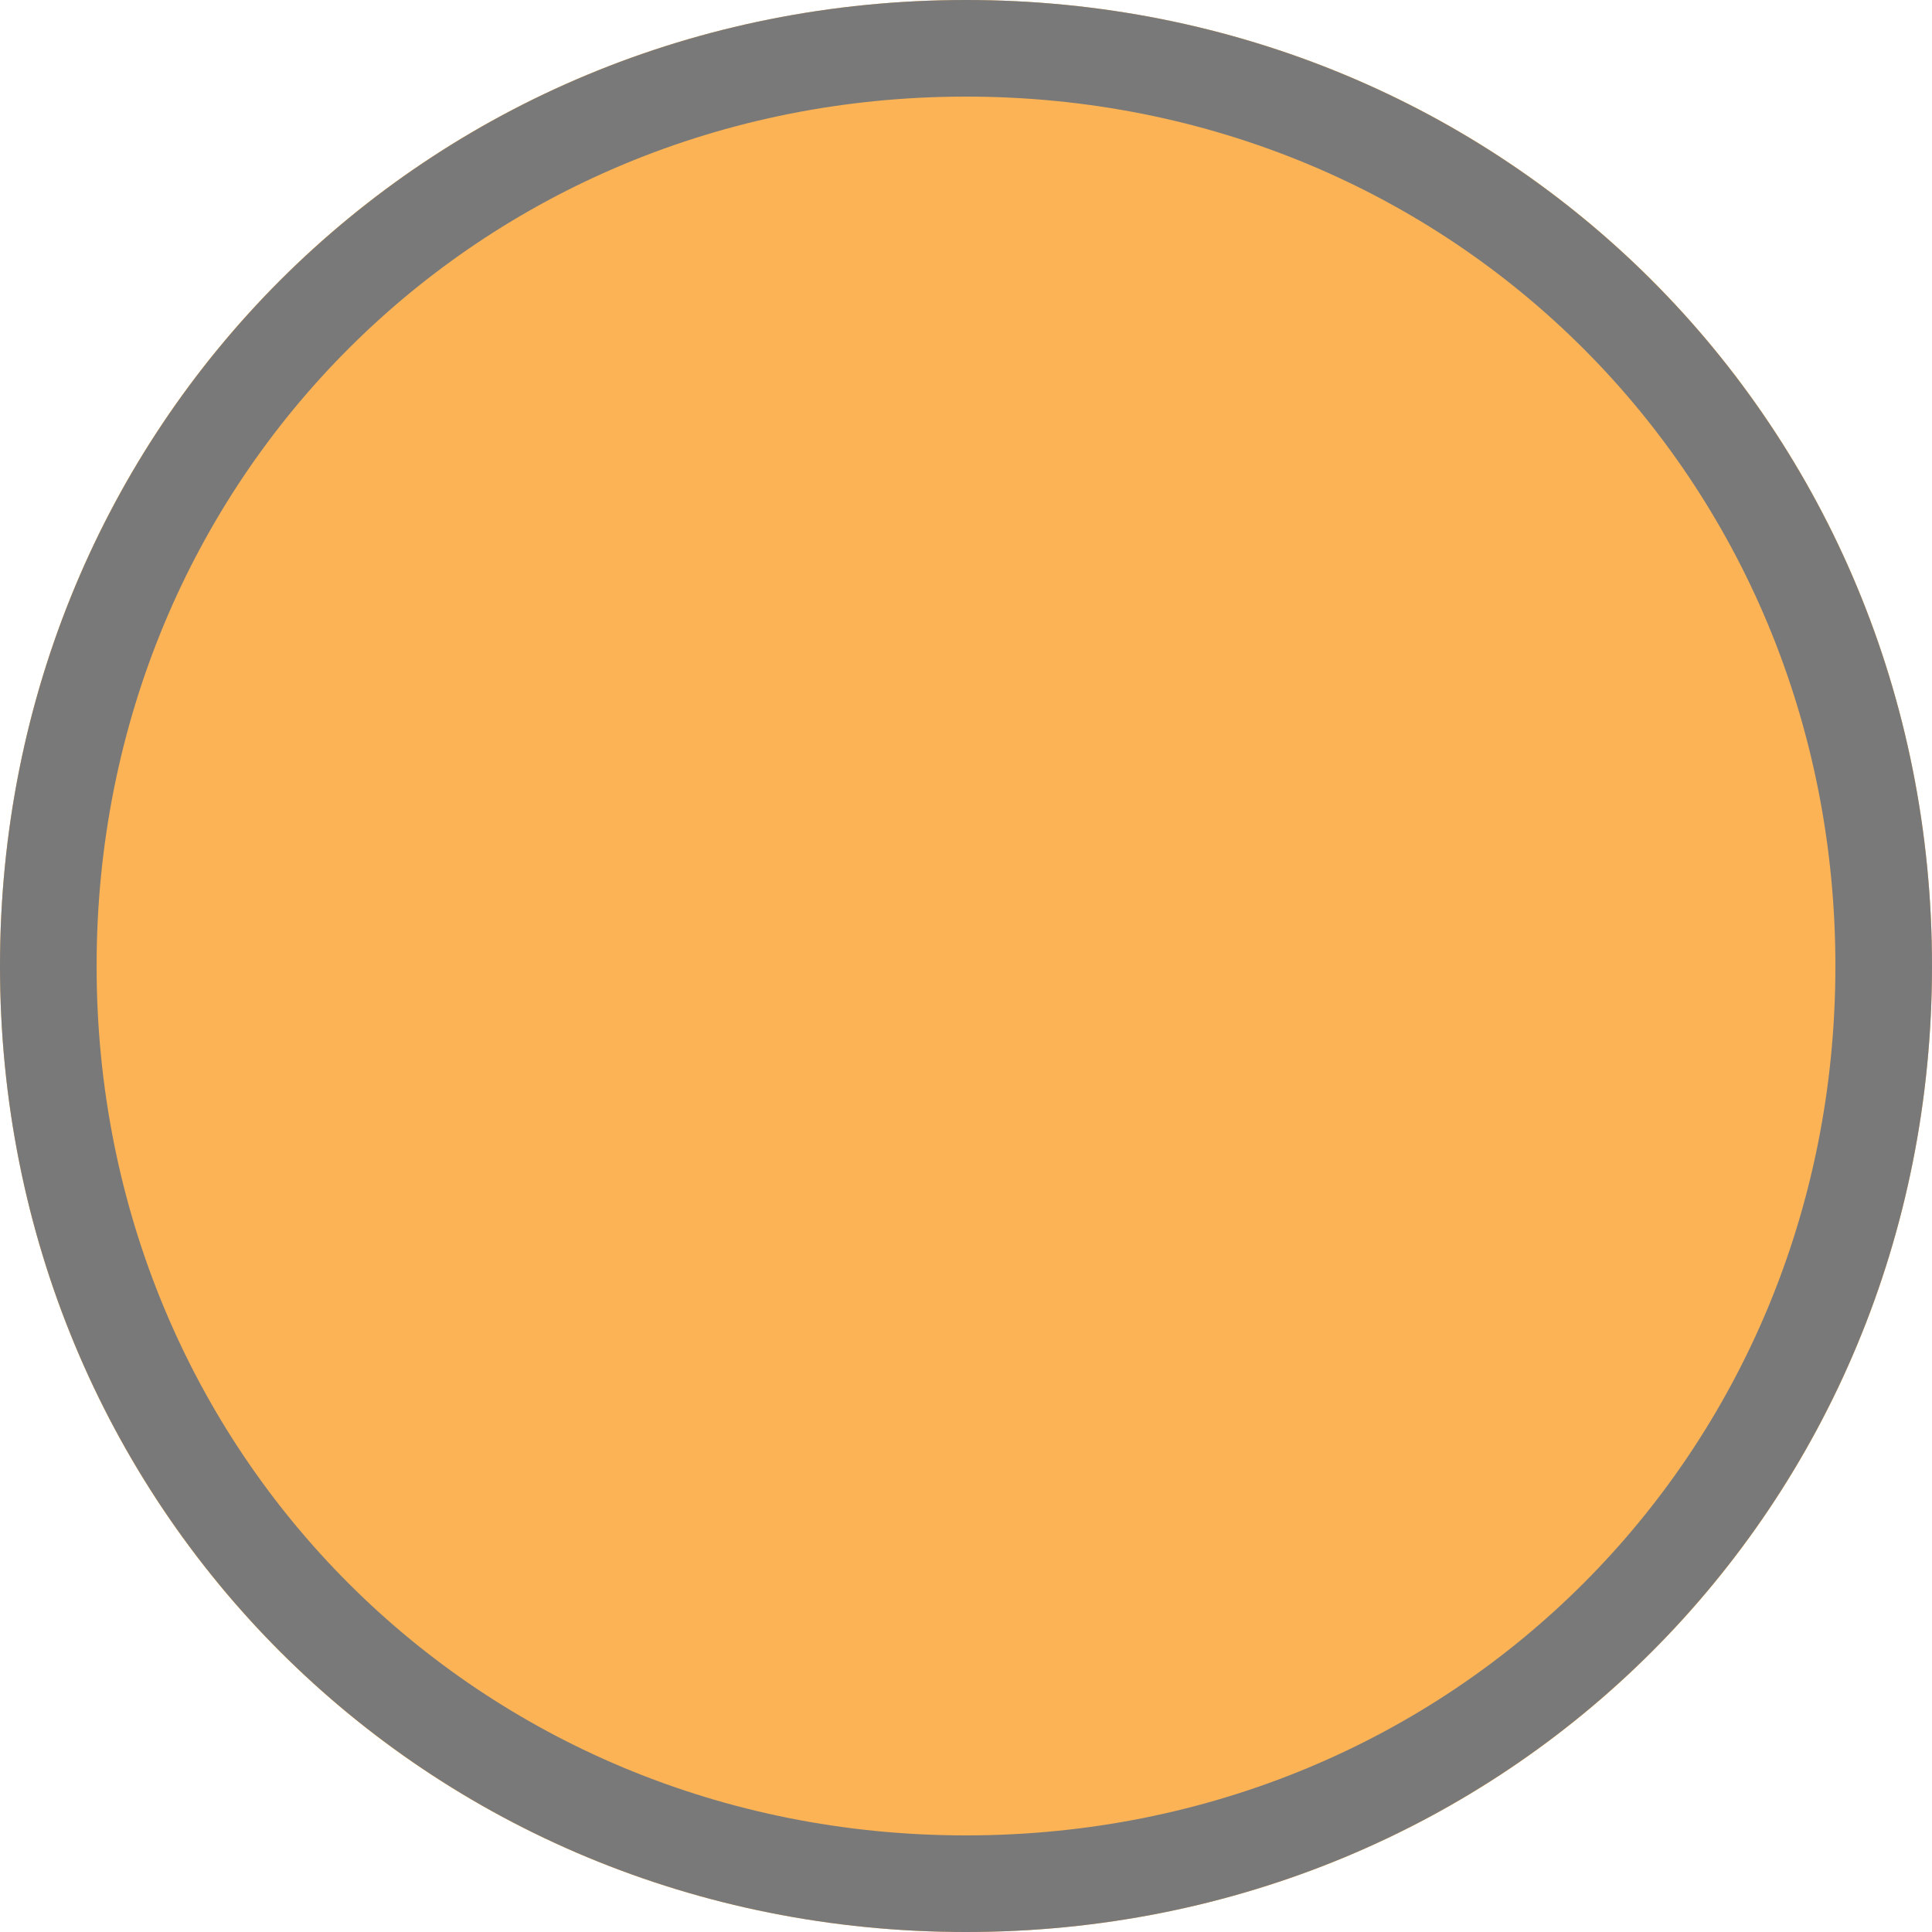
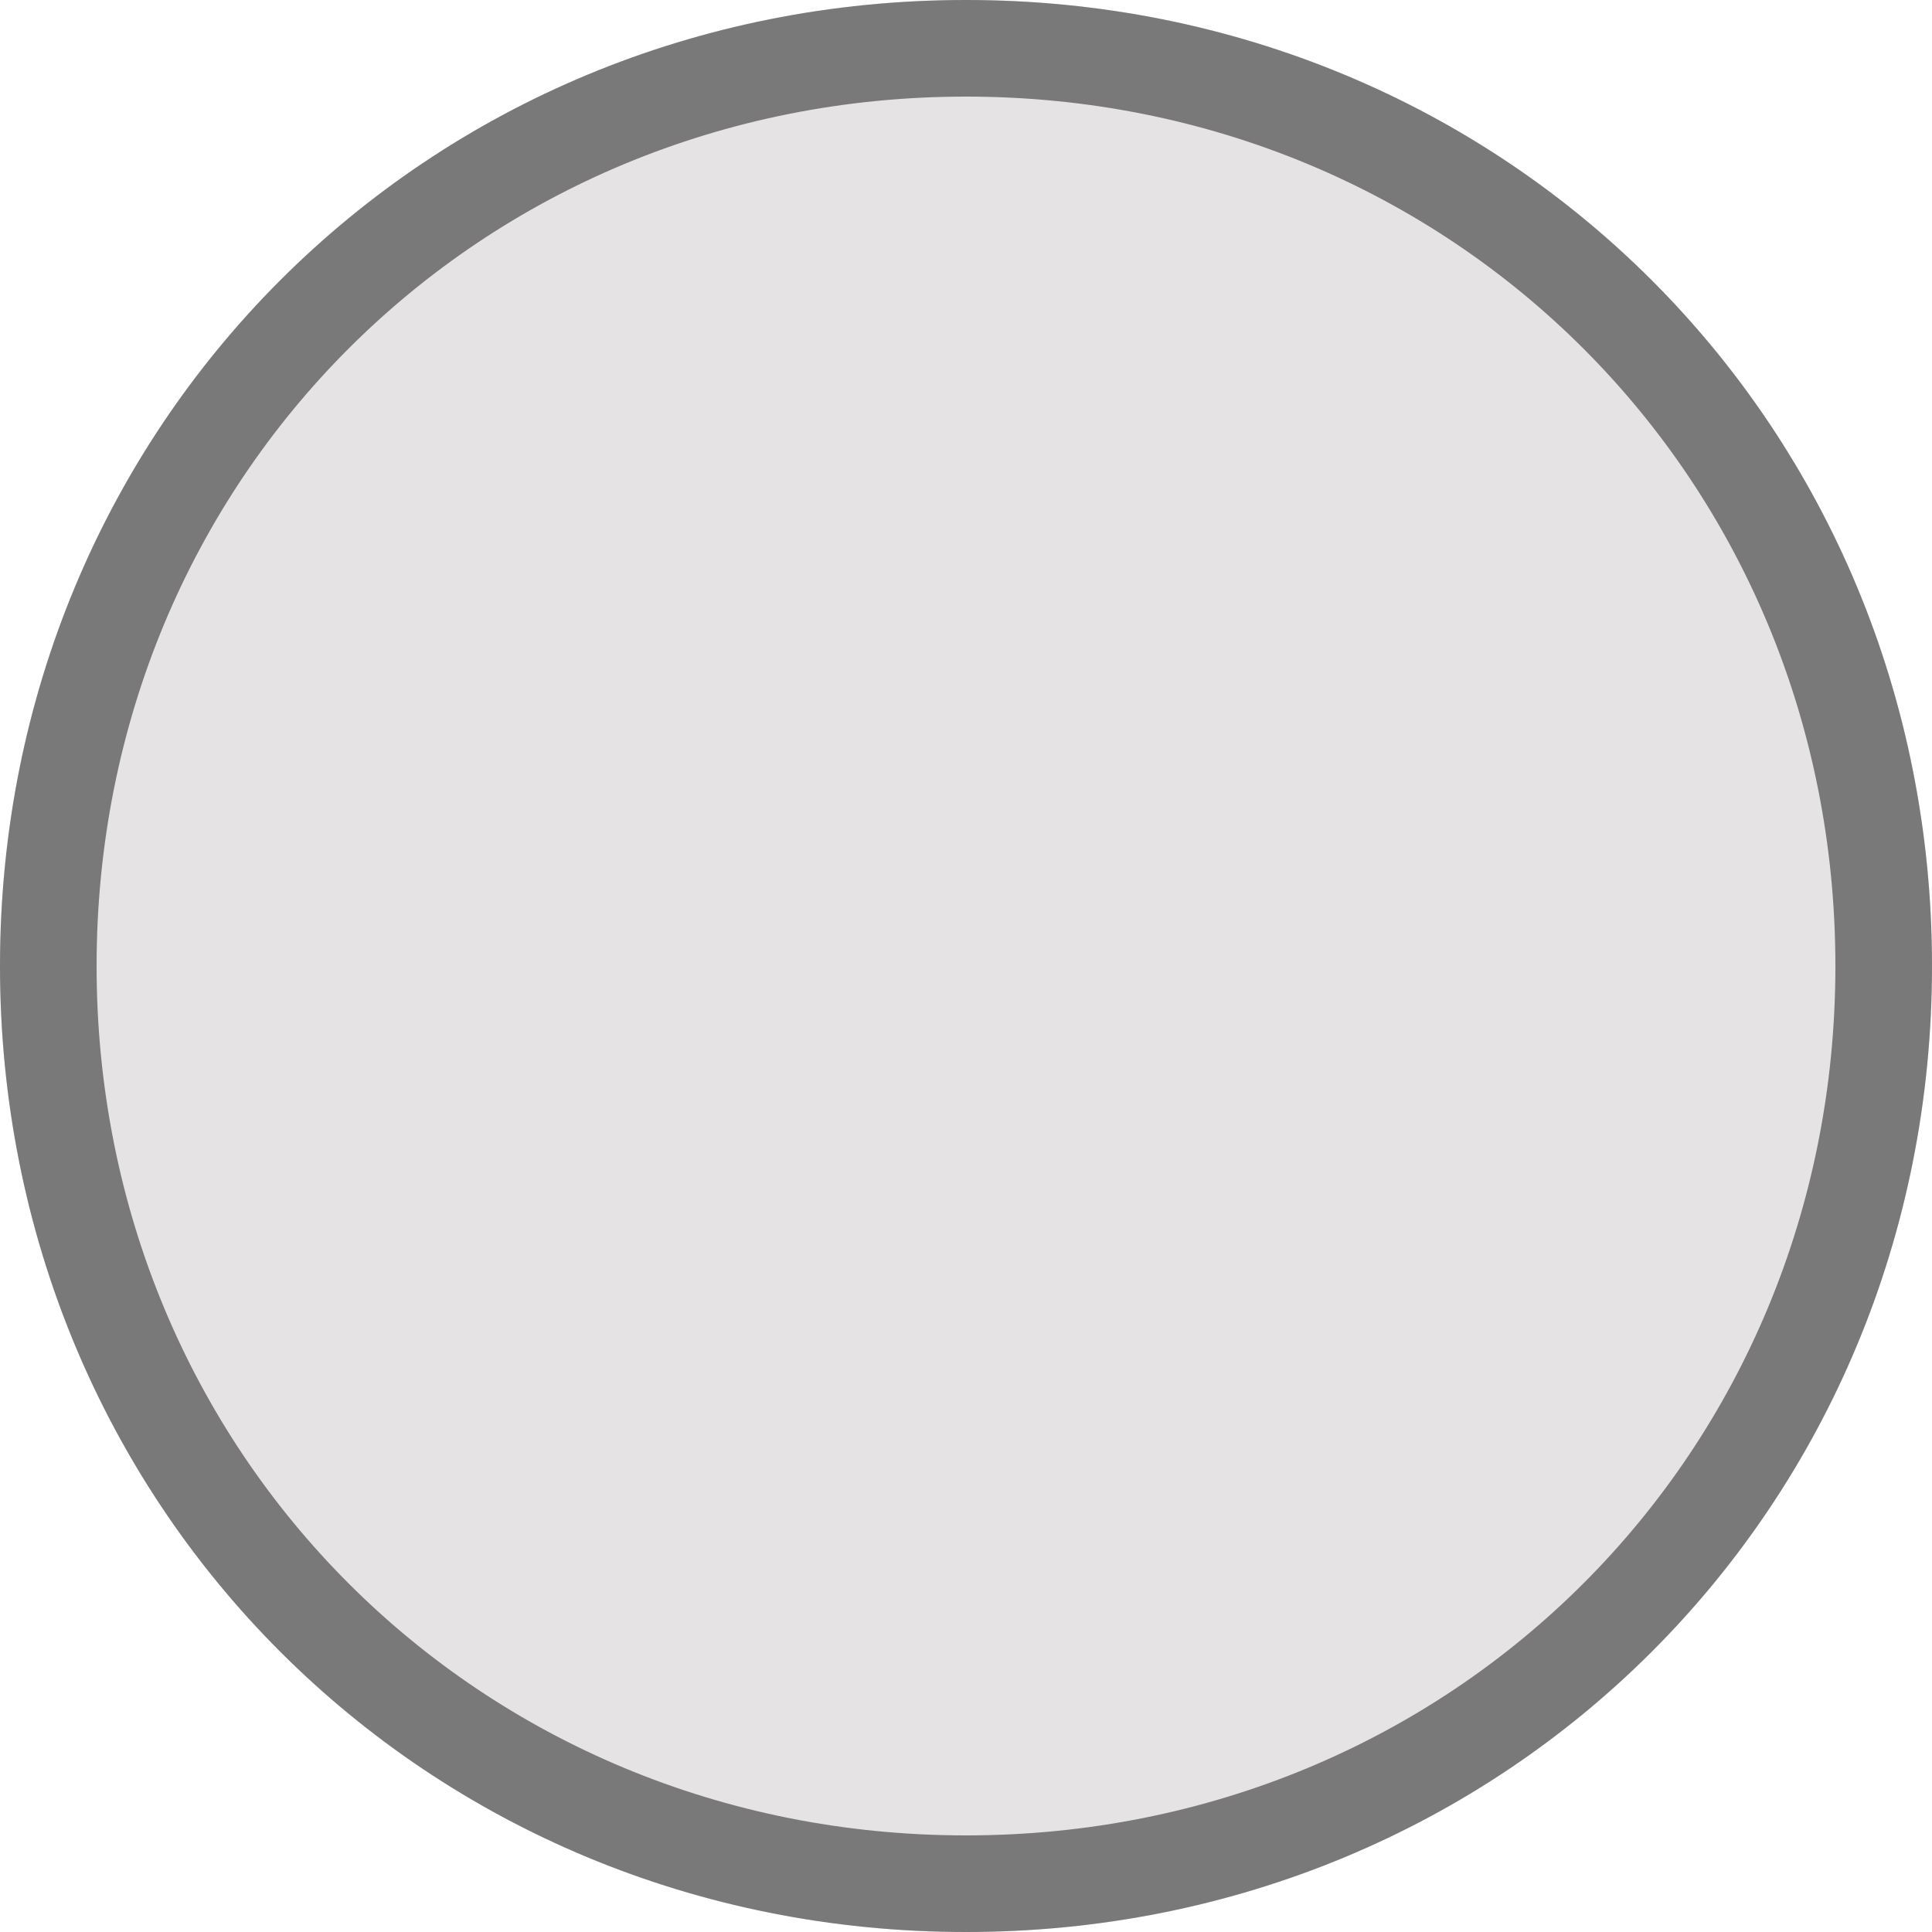
<svg xmlns="http://www.w3.org/2000/svg" version="1.1" width="20px" height="20px">
-   <g transform="matrix(1 0 0 1 -255 -1622 )">
-     <path d="M 265 1622  C 270.6 1622  275 1626.4  275 1632  C 275 1637.6  270.6 1642  265 1642  C 259.4 1642  255 1637.6  255 1632  C 255 1626.4  259.4 1622  265 1622  Z " fill-rule="nonzero" fill="#fbb355" stroke="none" />
-     <path d="M 265 1622.5  C 270.32 1622.5  274.5 1626.68  274.5 1632  C 274.5 1637.32  270.32 1641.5  265 1641.5  C 259.68 1641.5  255.5 1637.32  255.5 1632  C 255.5 1626.68  259.68 1622.5  265 1622.5  Z " stroke-width="1" stroke="#797979" fill="none" />
+   <g transform="matrix(1 0 0 1 -305 -1622 )">
+     <path d="M 315 1622  C 320.6 1622  325 1626.4  325 1632  C 325 1637.6  320.6 1642  315 1642  C 309.4 1642  305 1637.6  305 1632  C 305 1626.4  309.4 1622  315 1622  Z " fill-rule="nonzero" fill="#e5e3e3" stroke="none" />
+     <path d="M 315 1622.5  C 320.32 1622.5  324.5 1626.68  324.5 1632  C 324.5 1637.32  320.32 1641.5  315 1641.5  C 309.68 1641.5  305.5 1637.32  305.5 1632  C 305.5 1626.68  309.68 1622.5  315 1622.5  Z " stroke-width="1" stroke="#797979" fill="none" />
  </g>
</svg>
